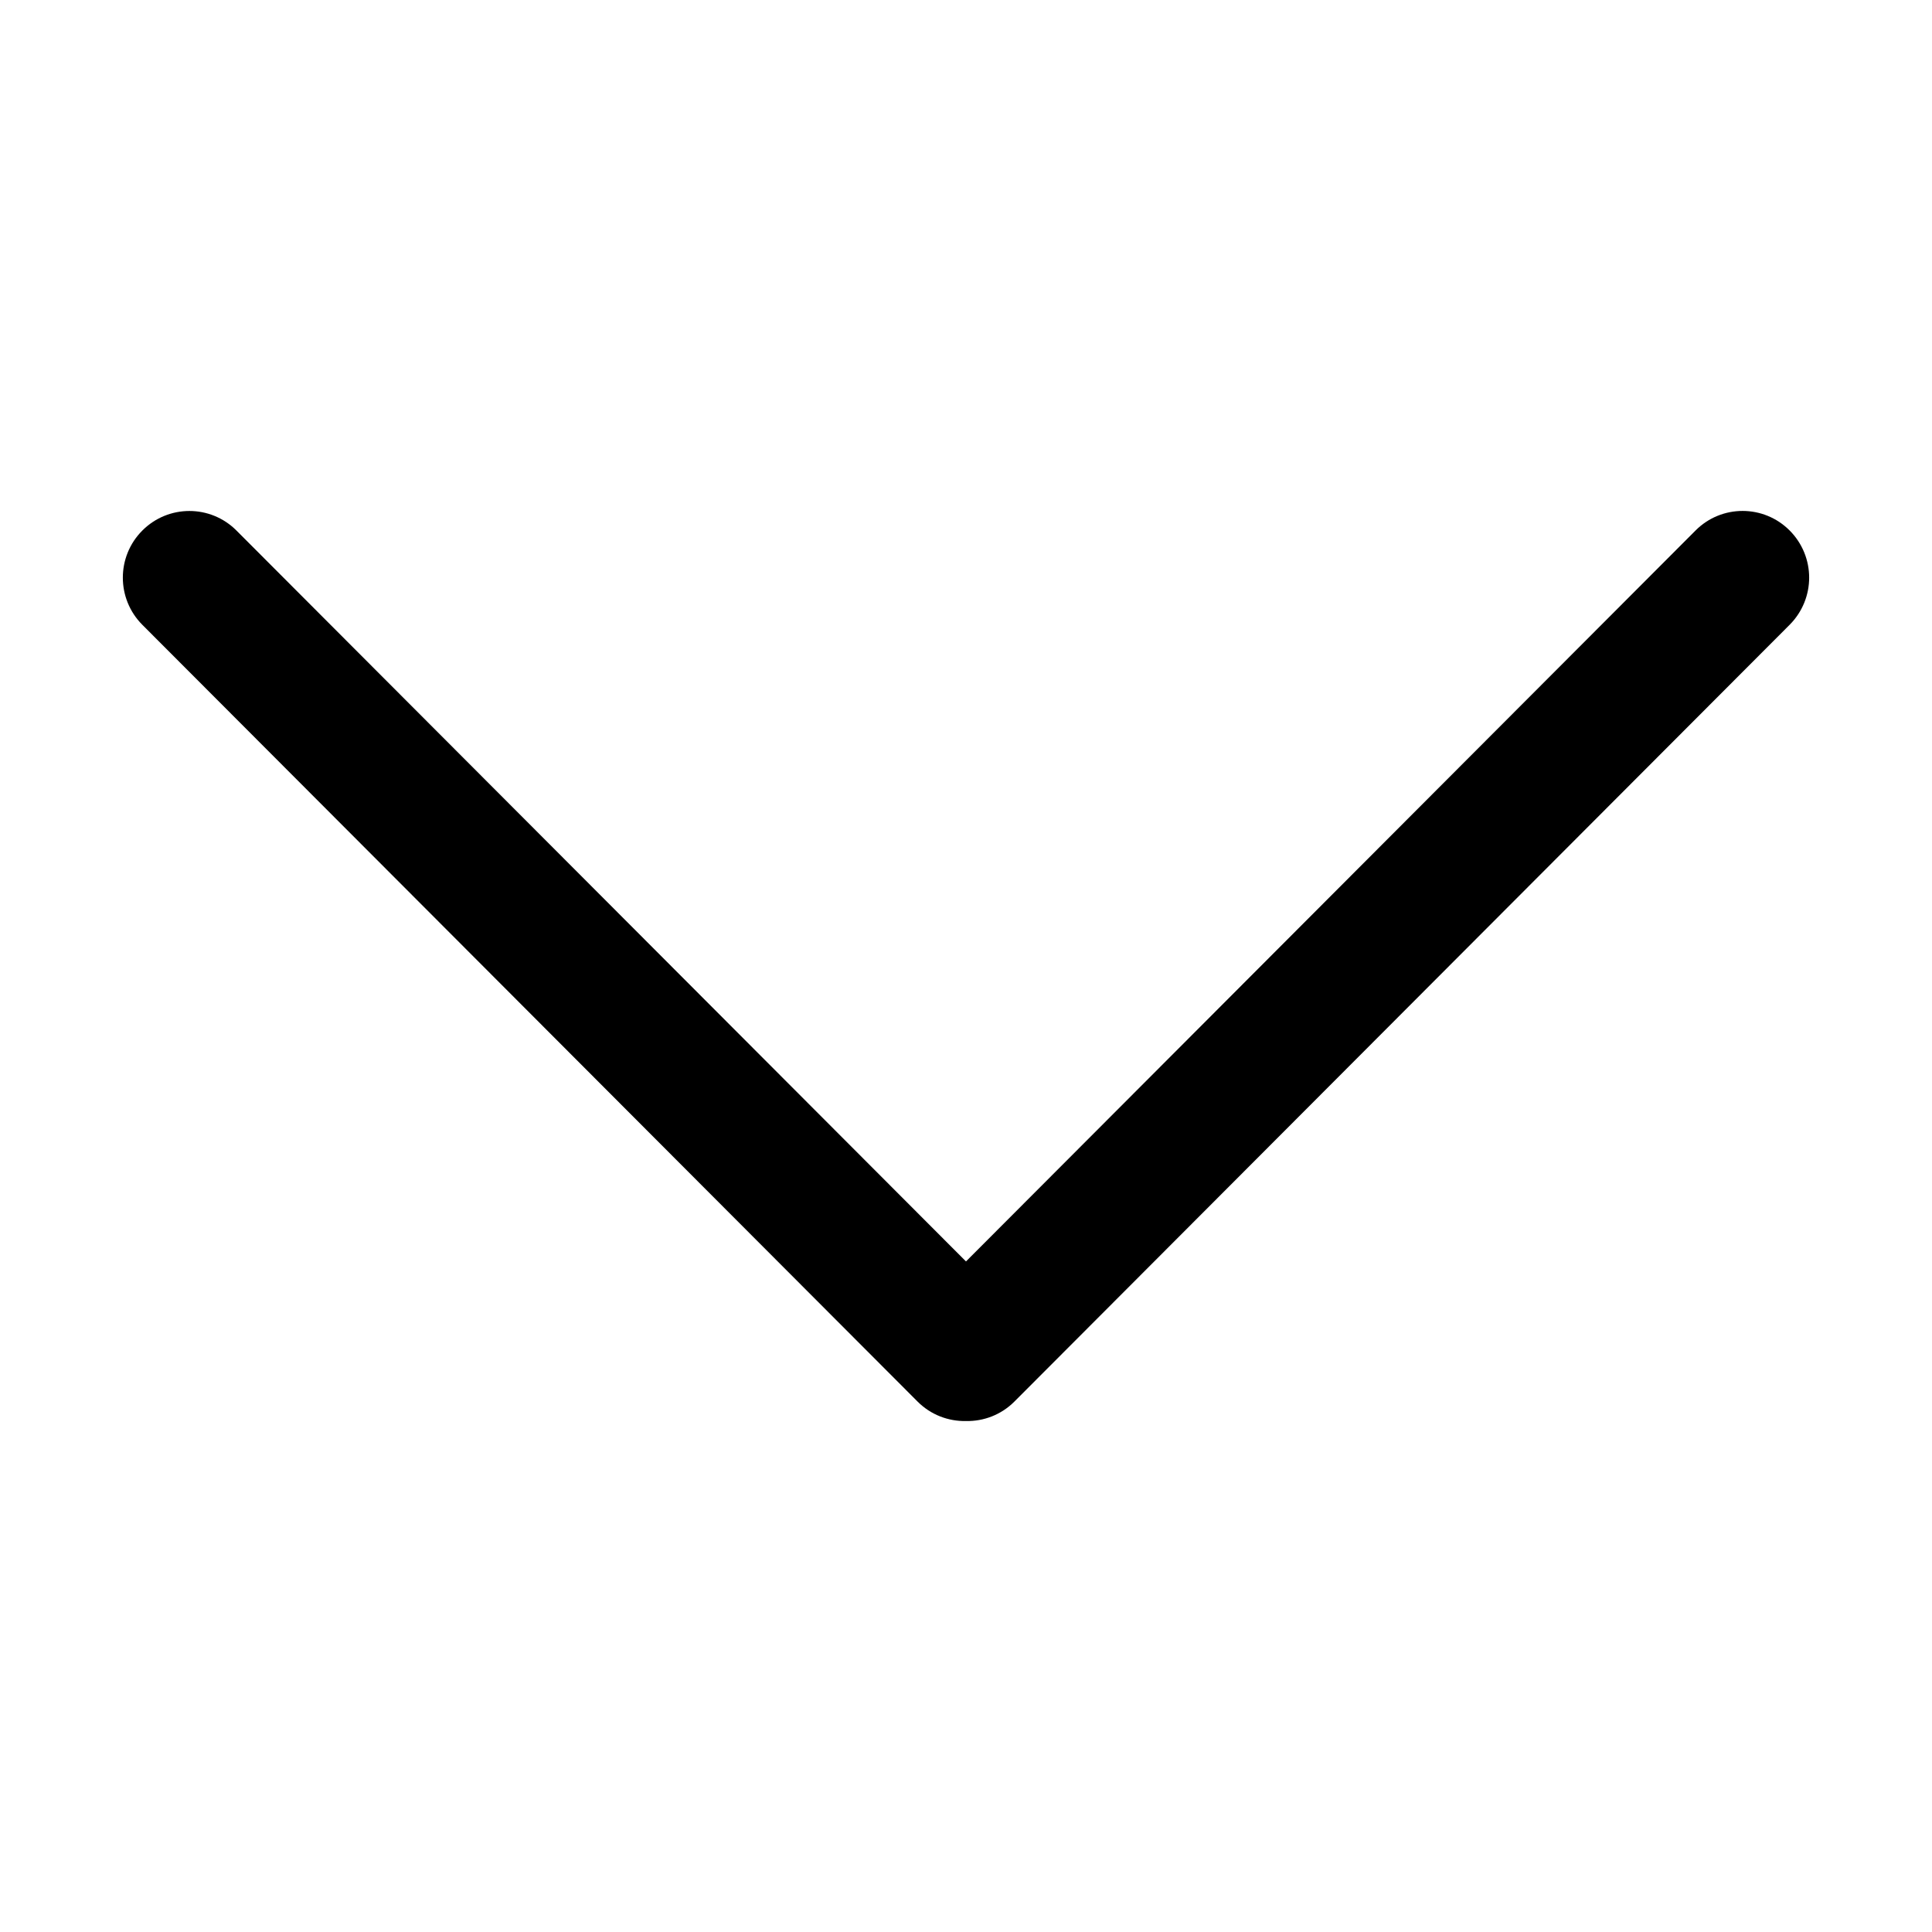
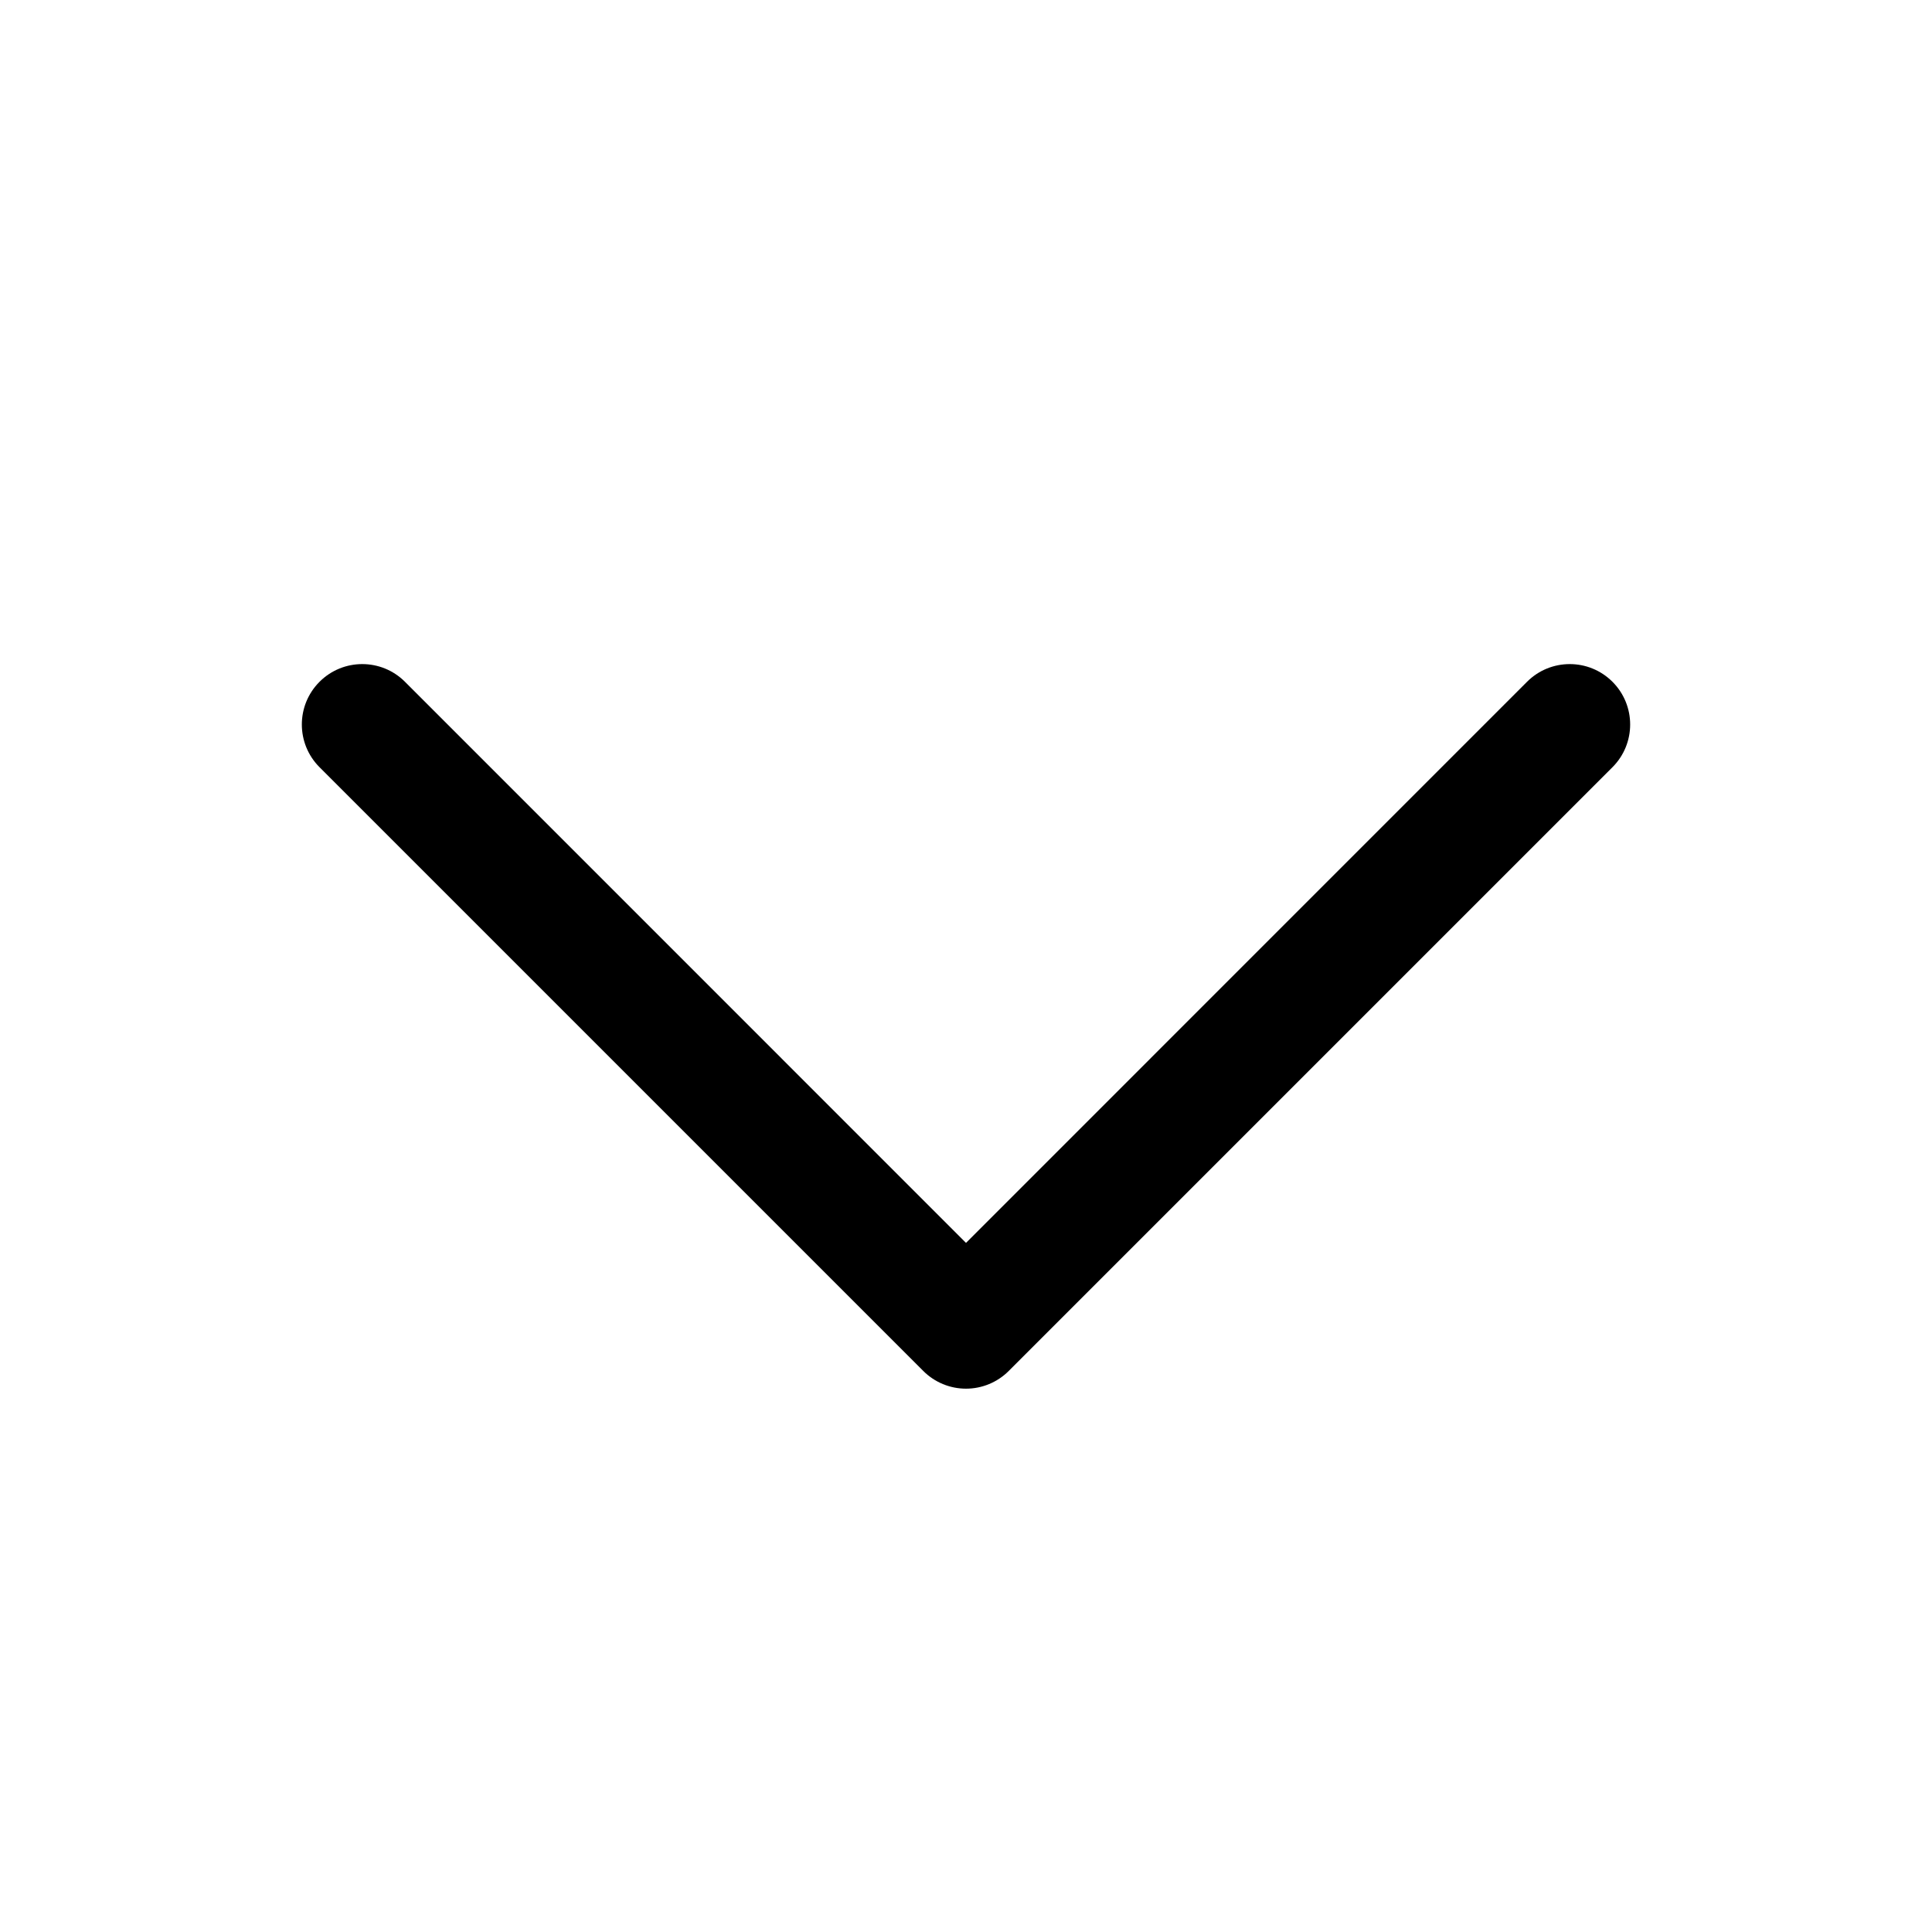
- <svg xmlns="http://www.w3.org/2000/svg" t="1768360574591" viewBox="0 0 1024 1024" version="1.1" p-id="5545" id="mx_n_1768360574592" aria-hidden="true" focusable="false" fill="currentColor">
-   <path d="M948.56 281.18c-13.765-13.833-36.127-13.833-49.893 0L511.991 668.591 125.314 281.18c-13.764-13.798-36.093-13.798-49.857 0-13.8 13.798-13.8 36.162 0 49.994l410.858 411.674c7.067 7.085 16.402 10.521 25.675 10.33 9.275.192 18.61-3.245 25.678-10.33l410.891-411.71c6.864-6.898 10.332-15.94 10.332-24.98s-3.467-18.08-10.33-24.978" p-id="5546" />
+ <svg xmlns="http://www.w3.org/2000/svg" viewBox="0 0 256 256" aria-hidden="true" focusable="false" fill="currentColor">
+   <path d="m213.66 101.66-80 80a8 8 0 0 1-11.32 0l-80-80a8 8 0 0 1 11.32-11.32L128 164.69l74.34-74.35a8 8 0 0 1 11.32 11.32" />
</svg>
